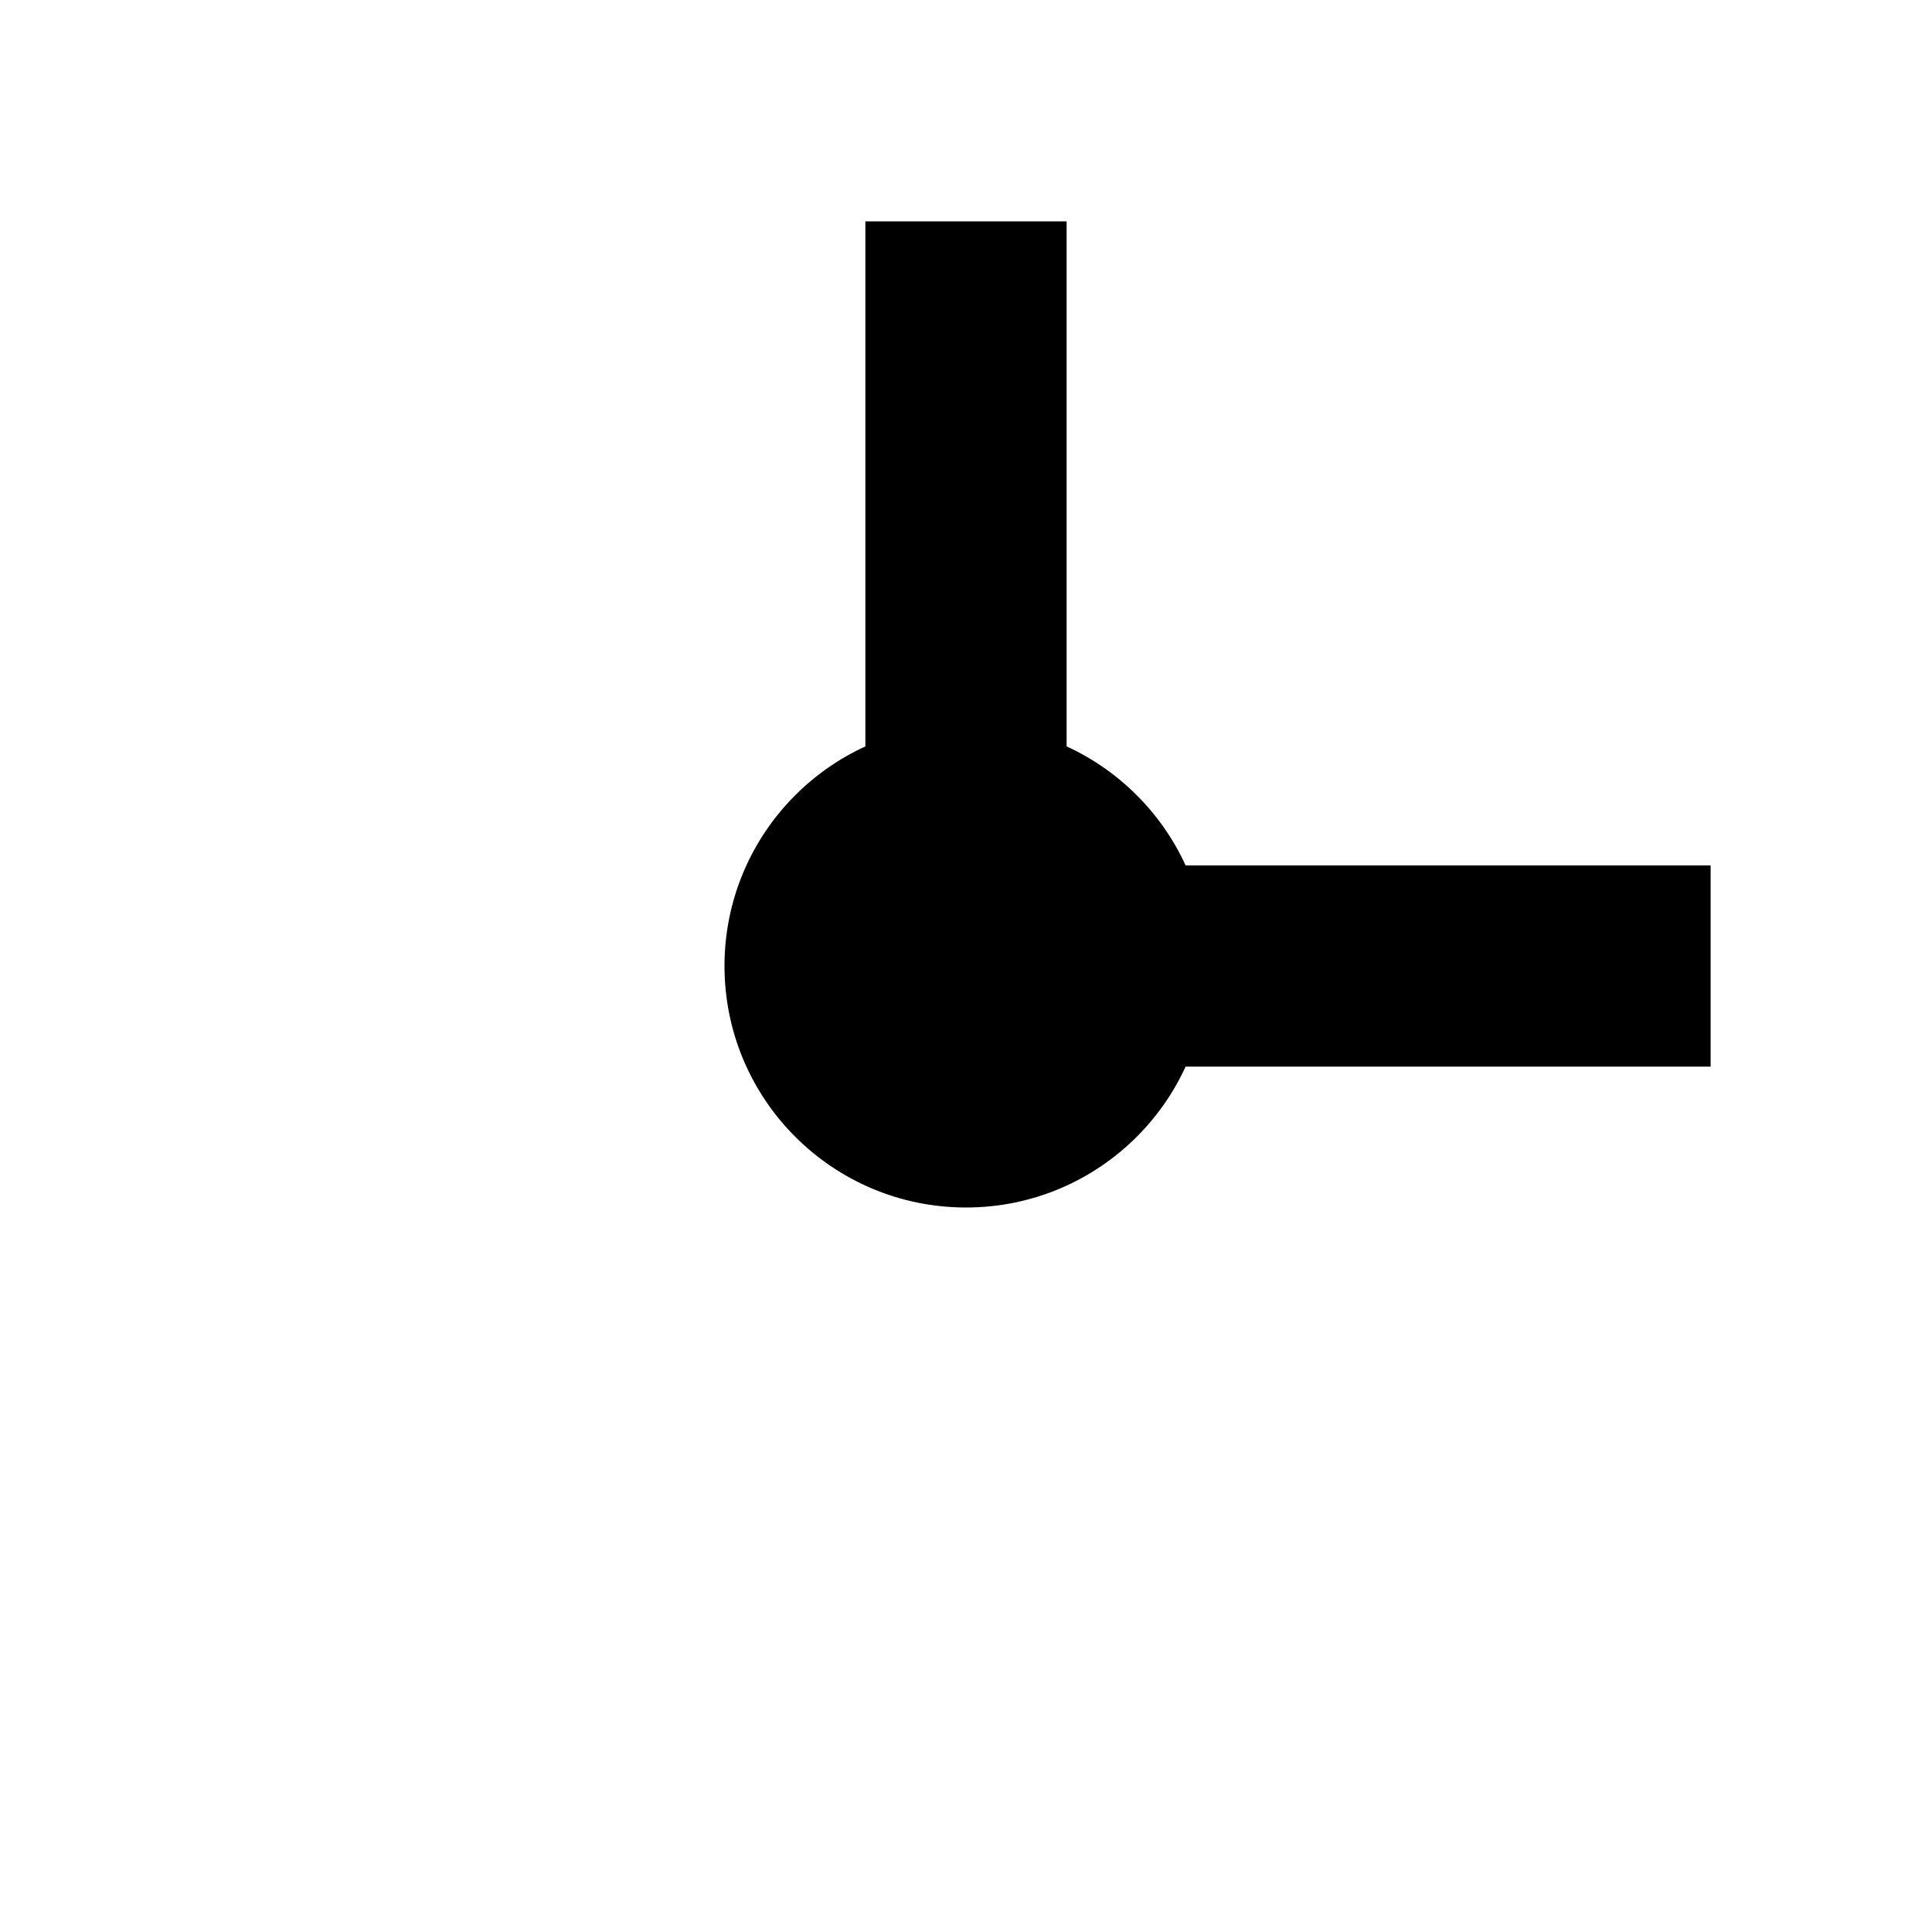
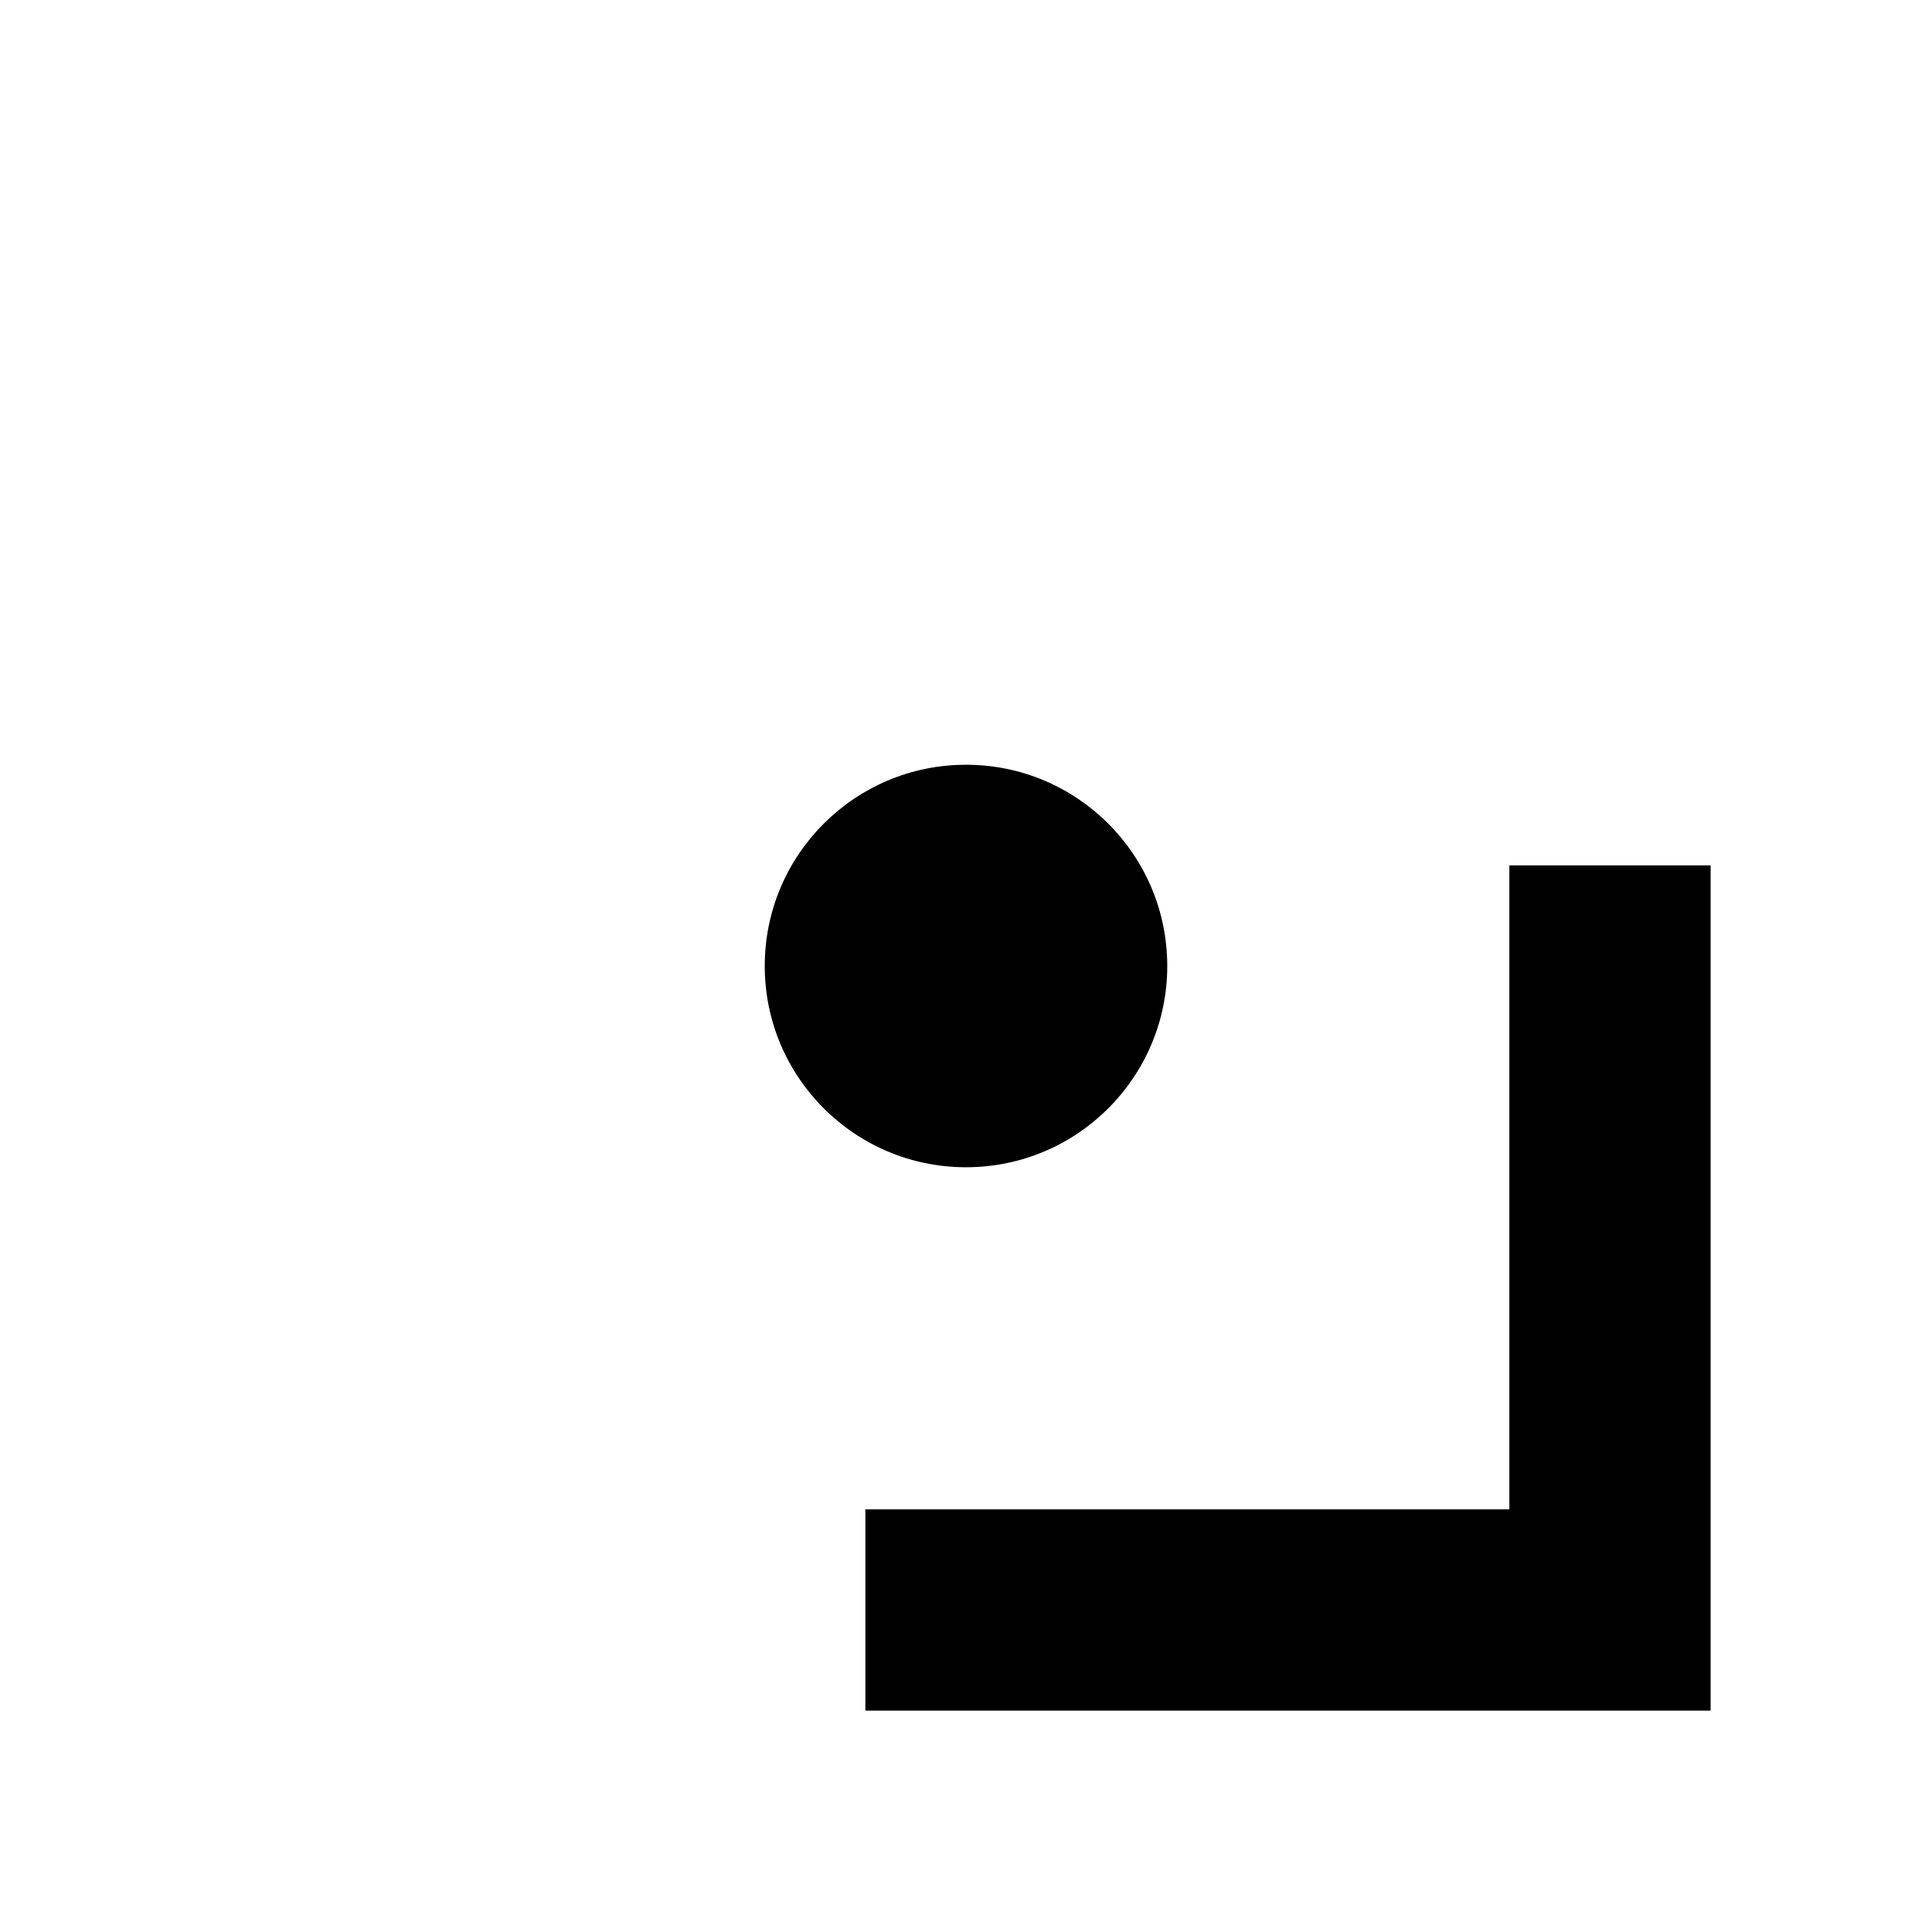
<svg xmlns="http://www.w3.org/2000/svg" viewBox="0 0 24 24" fill="none" stroke="currentColor" stroke-width="2.5" stroke-linecap="square" stroke-linejoin="miter">
-   <path d="M12 4v8h8" />
-   <circle cx="12" cy="12" r="3" fill="currentColor" stroke="none" />
+   <path d="M20 12v8H12" />
+   <circle cx="12" cy="12" r="2.5" fill="currentColor" stroke="none" />
</svg>
